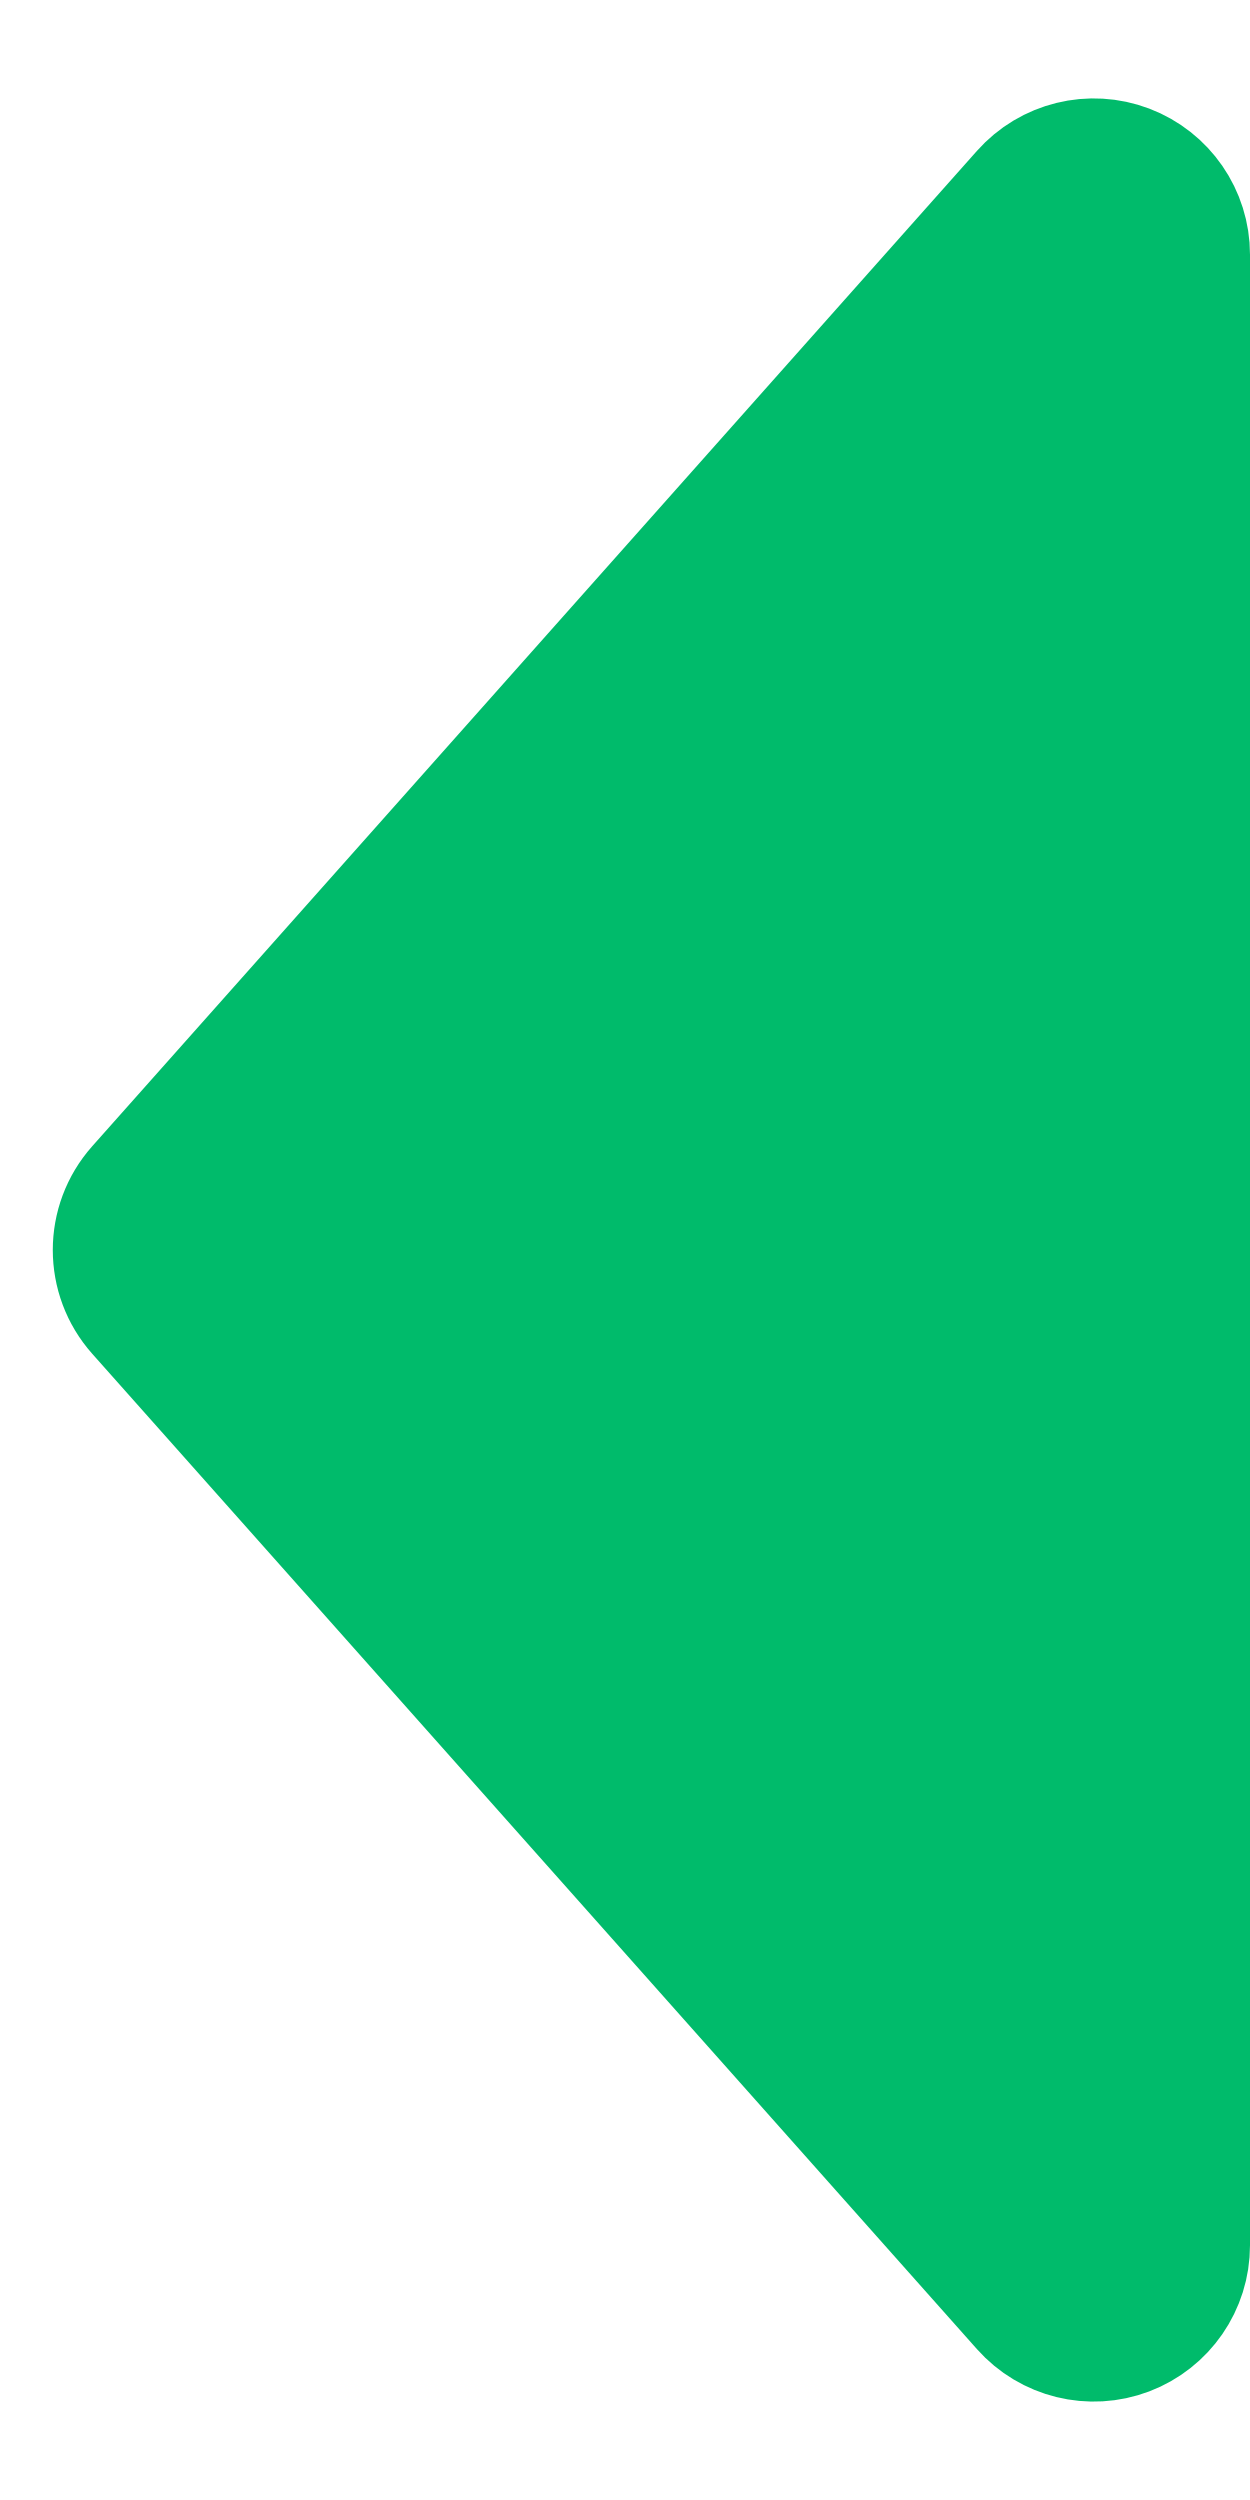
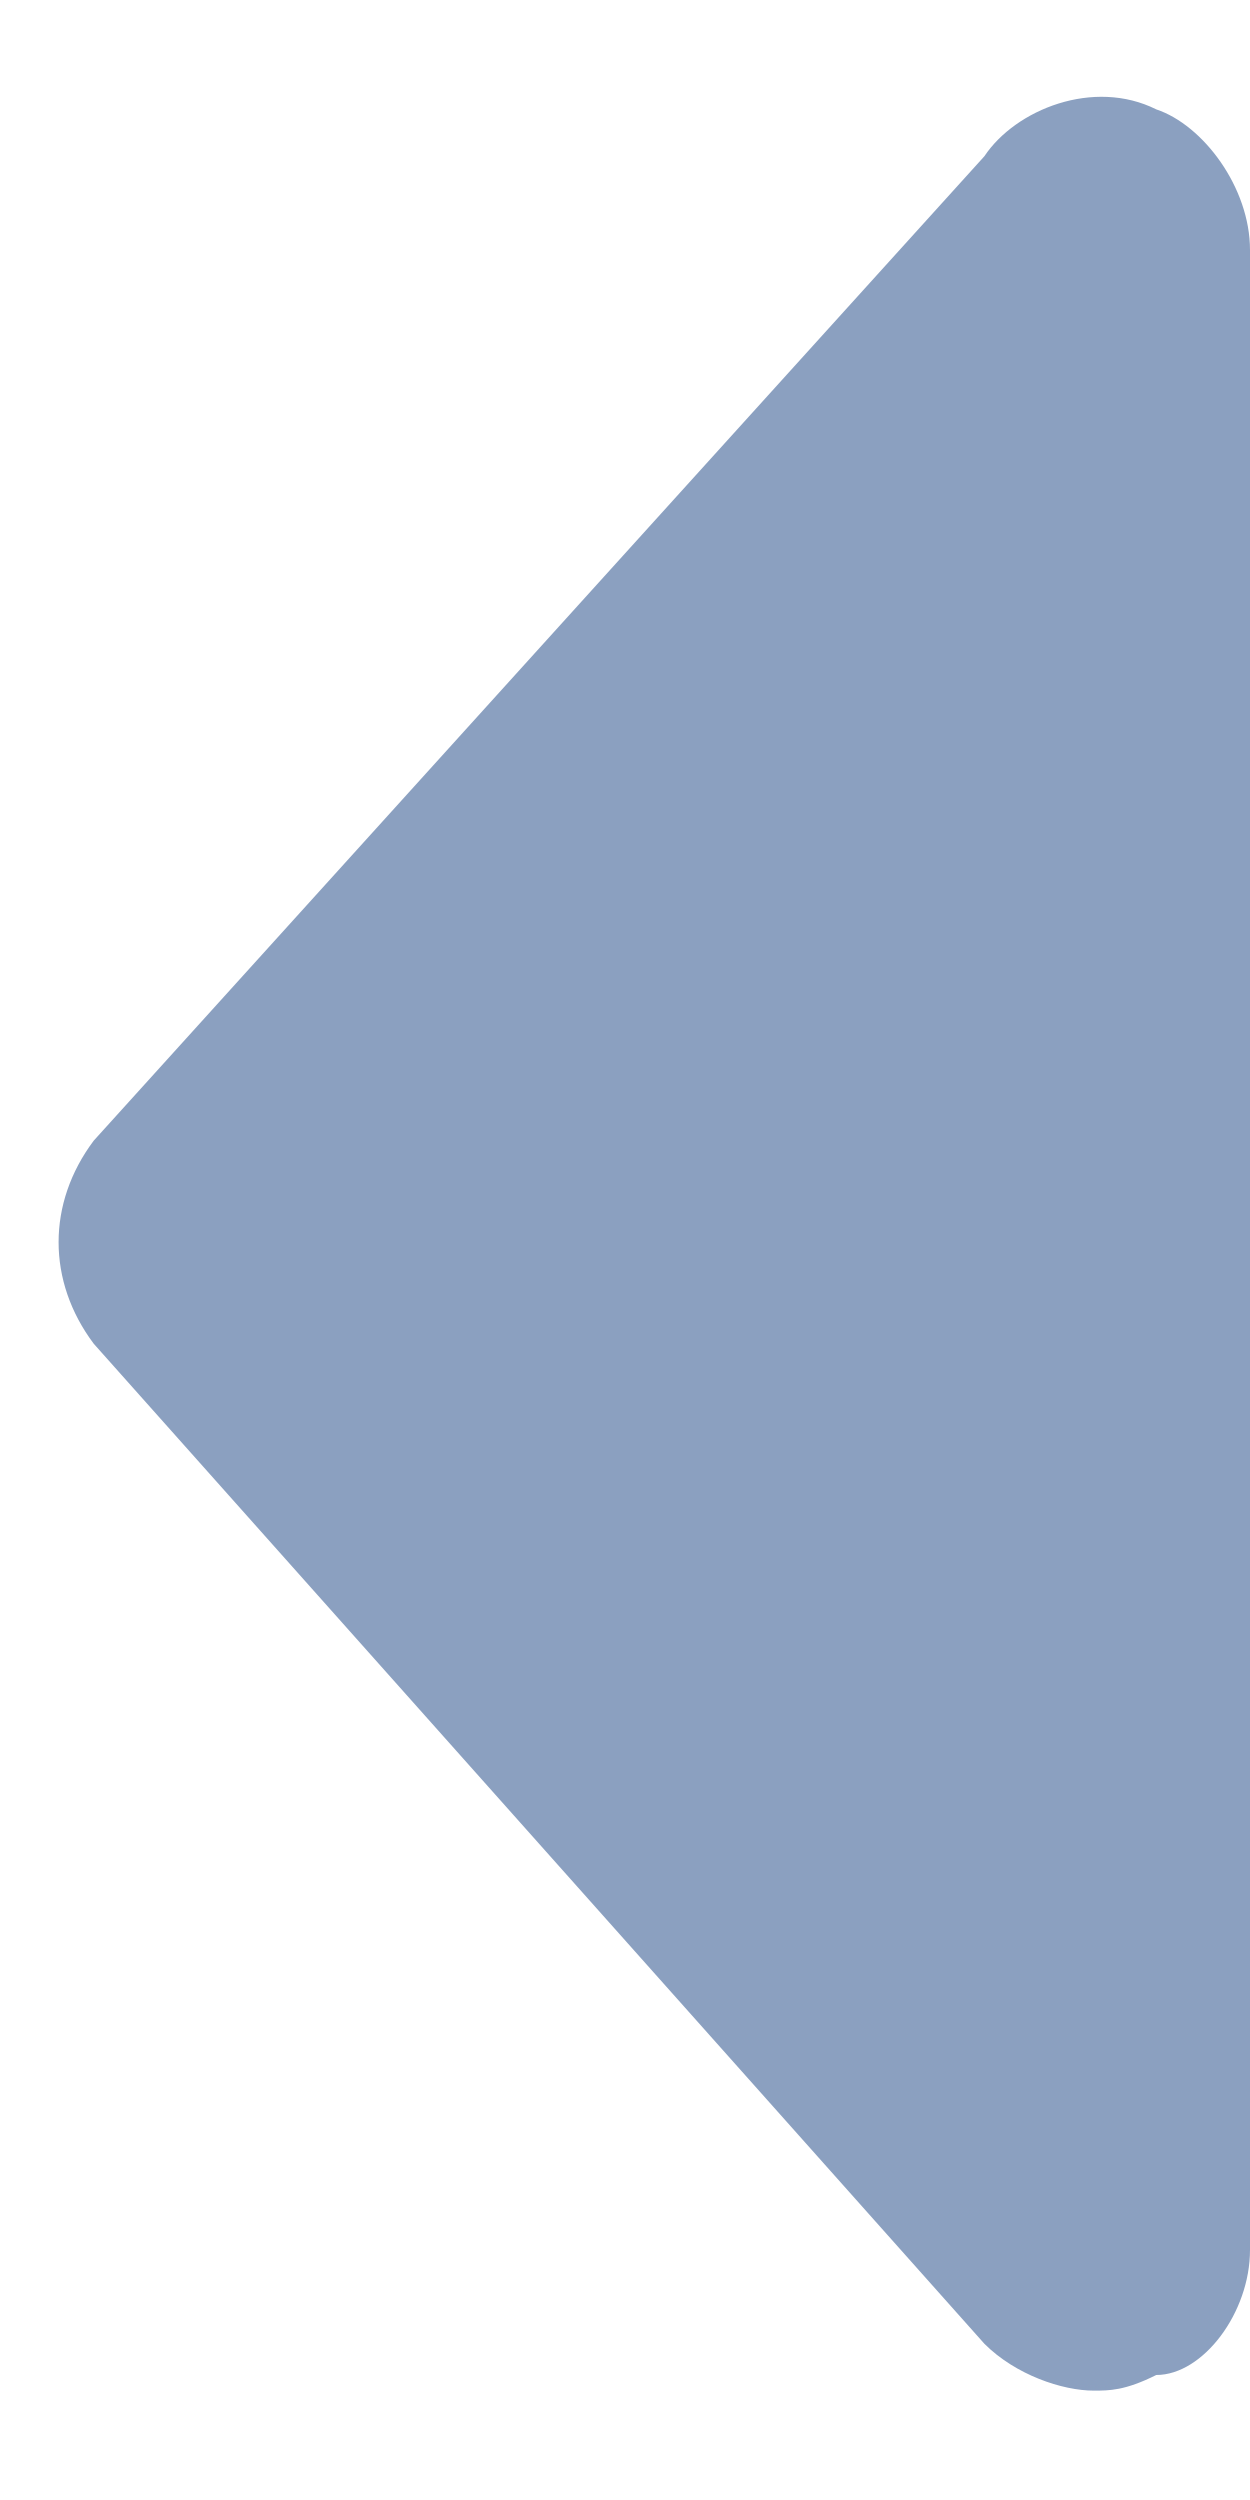
- <svg xmlns="http://www.w3.org/2000/svg" width="8" height="16" viewBox="0 0 8 16" fill="none">
-   <path d="M6.626 14.702L.964 8.332a.5.5 0 0 1 0-.664l5.662-6.37a.5.5 0 0 1 .874.332v12.74a.5.5 0 0 1-.874.332z" fill="#00BB6B" stroke="#00BB6B" />
+ <svg xmlns="http://www.w3.org/2000/svg" version="1.1" id="Layer_1" x="0px" y="0px" viewBox="0 0 8 16" style="enable-background:new 0 0 8 16;" xml:space="preserve">
+   <style type="text/css">
+ 	.st0{fill:#8BA0C0;}
+ </style>
+   <path class="st0" d="M7.4,0.7C7,0.5,6.5,0.7,6.3,1L0.6,7.3c-0.3,0.4-0.3,0.9,0,1.3L6.3,15c0.2,0.2,0.5,0.3,0.7,0.3  c0.1,0,0.2,0,0.4-0.1C7.7,15.2,8,14.8,8,14.4V1.6C8,1.2,7.7,0.8,7.4,0.7z" />
</svg>
